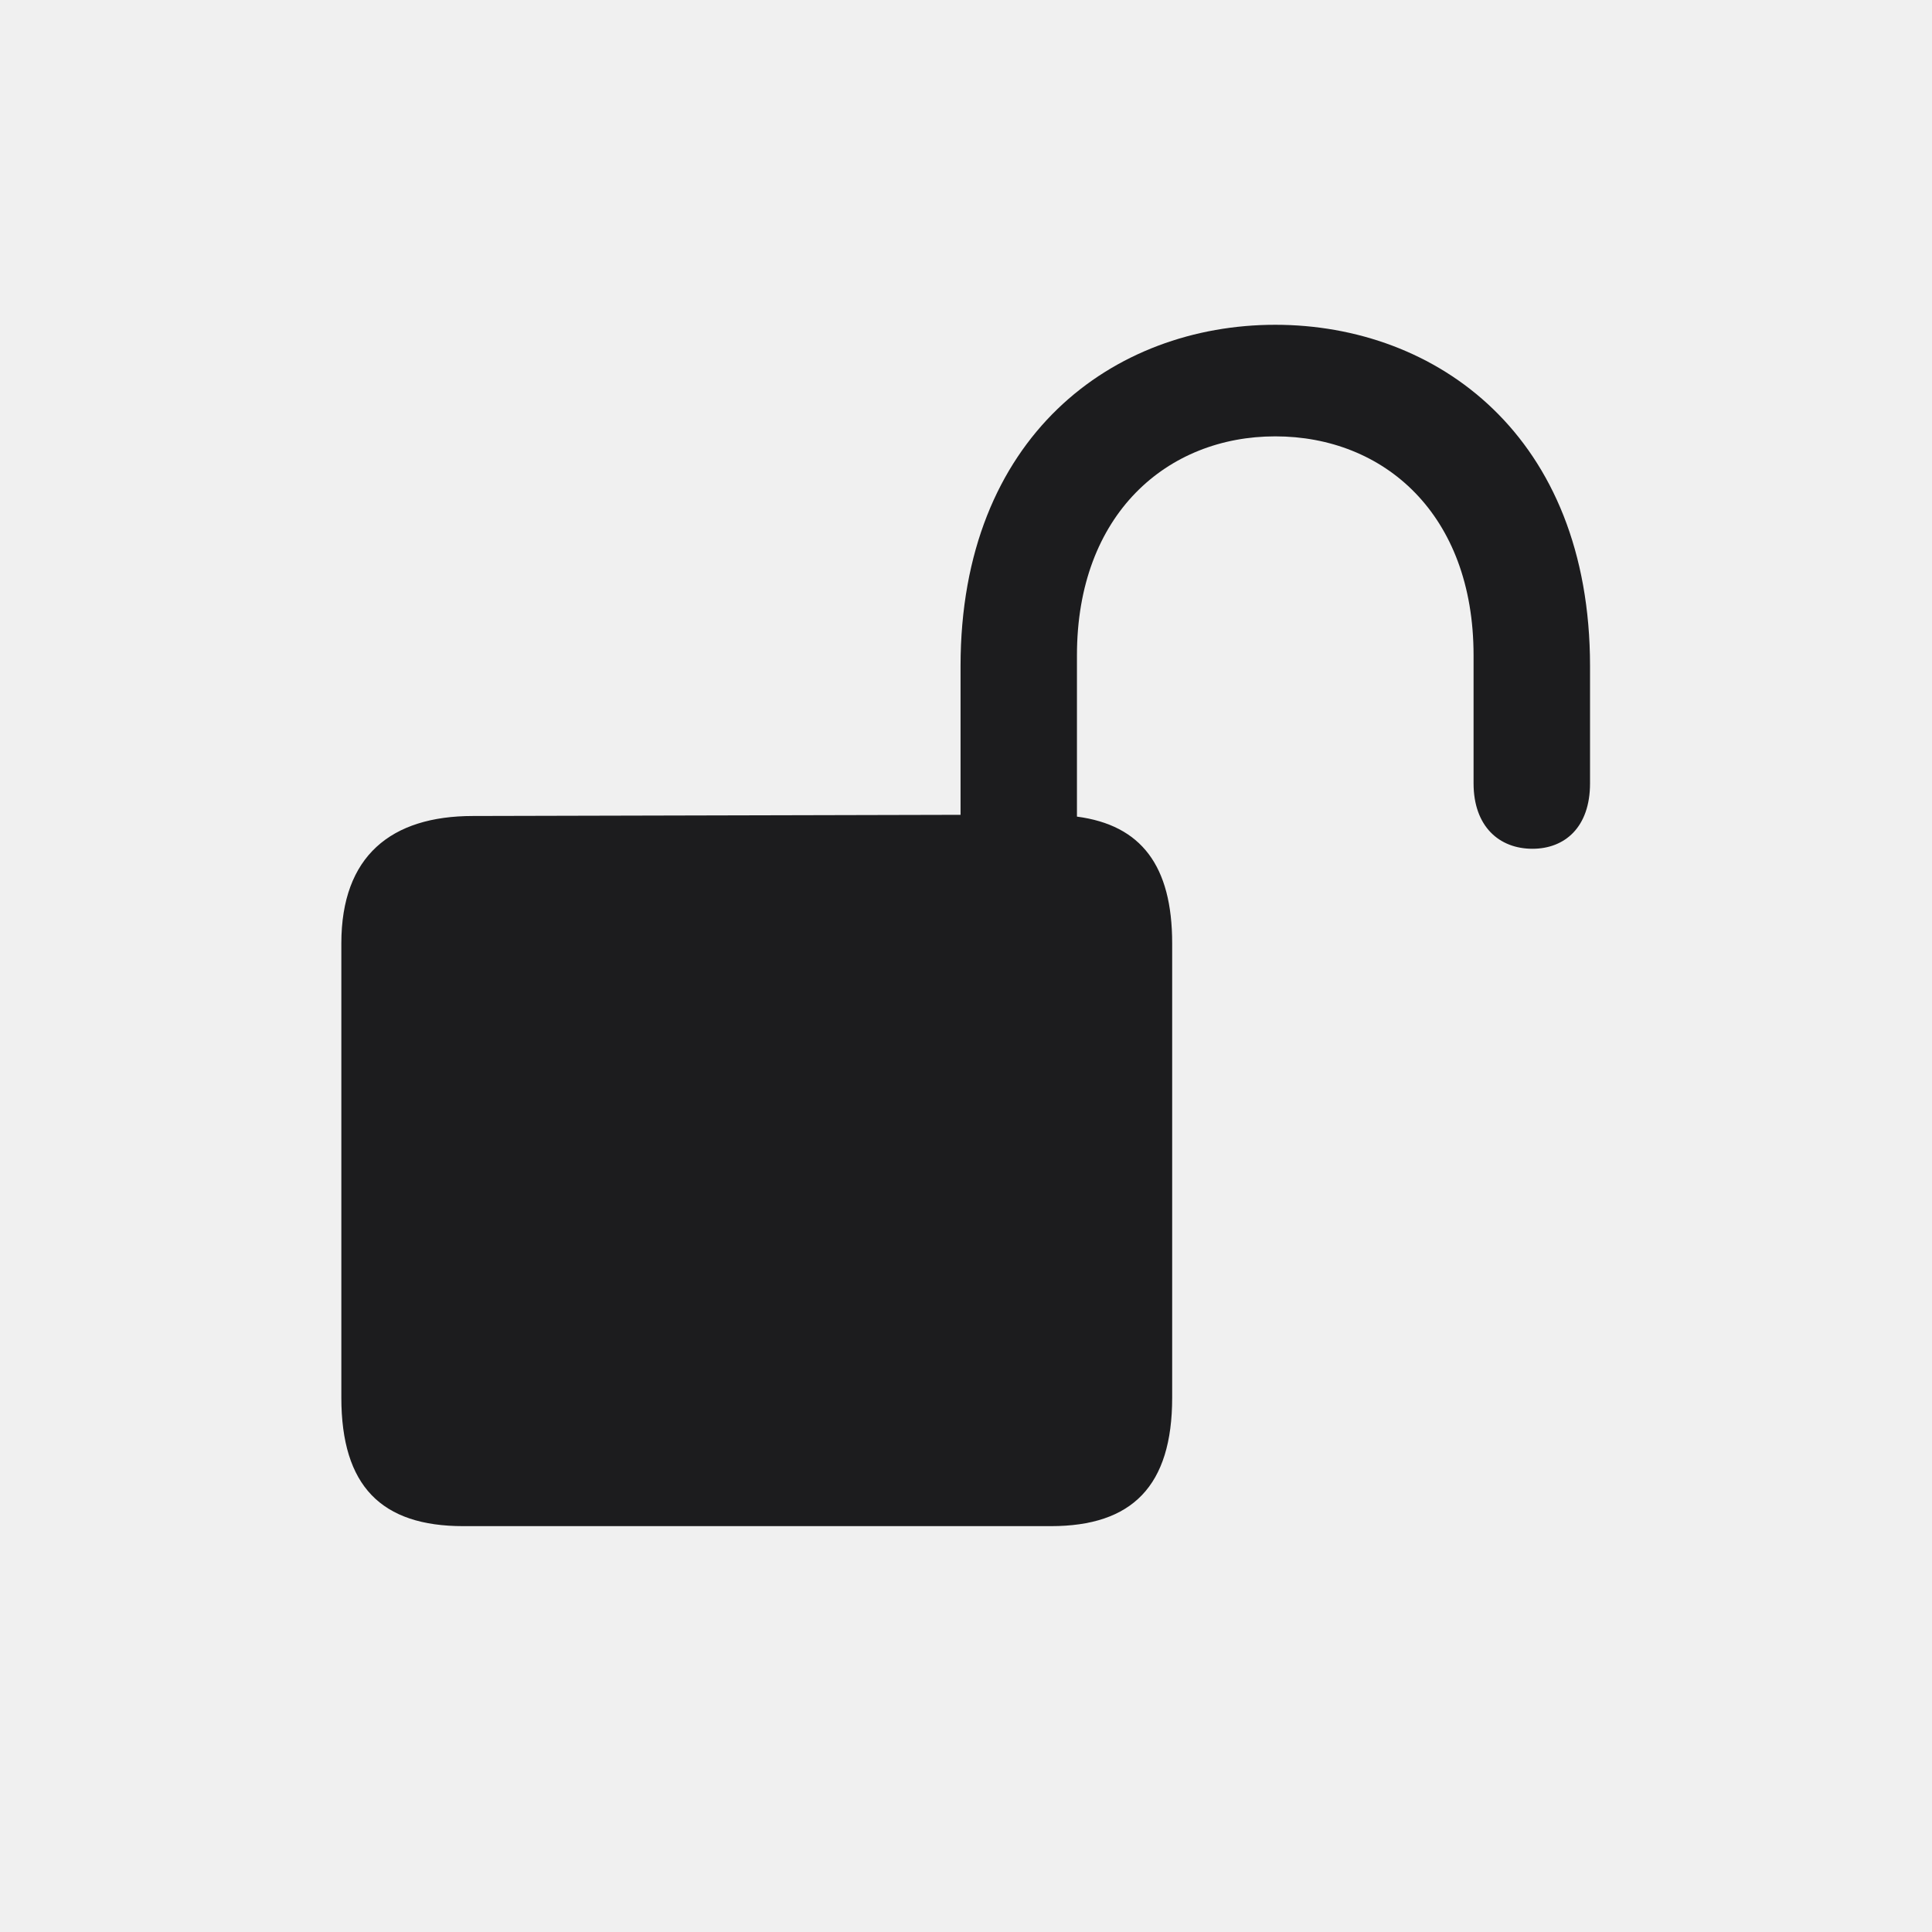
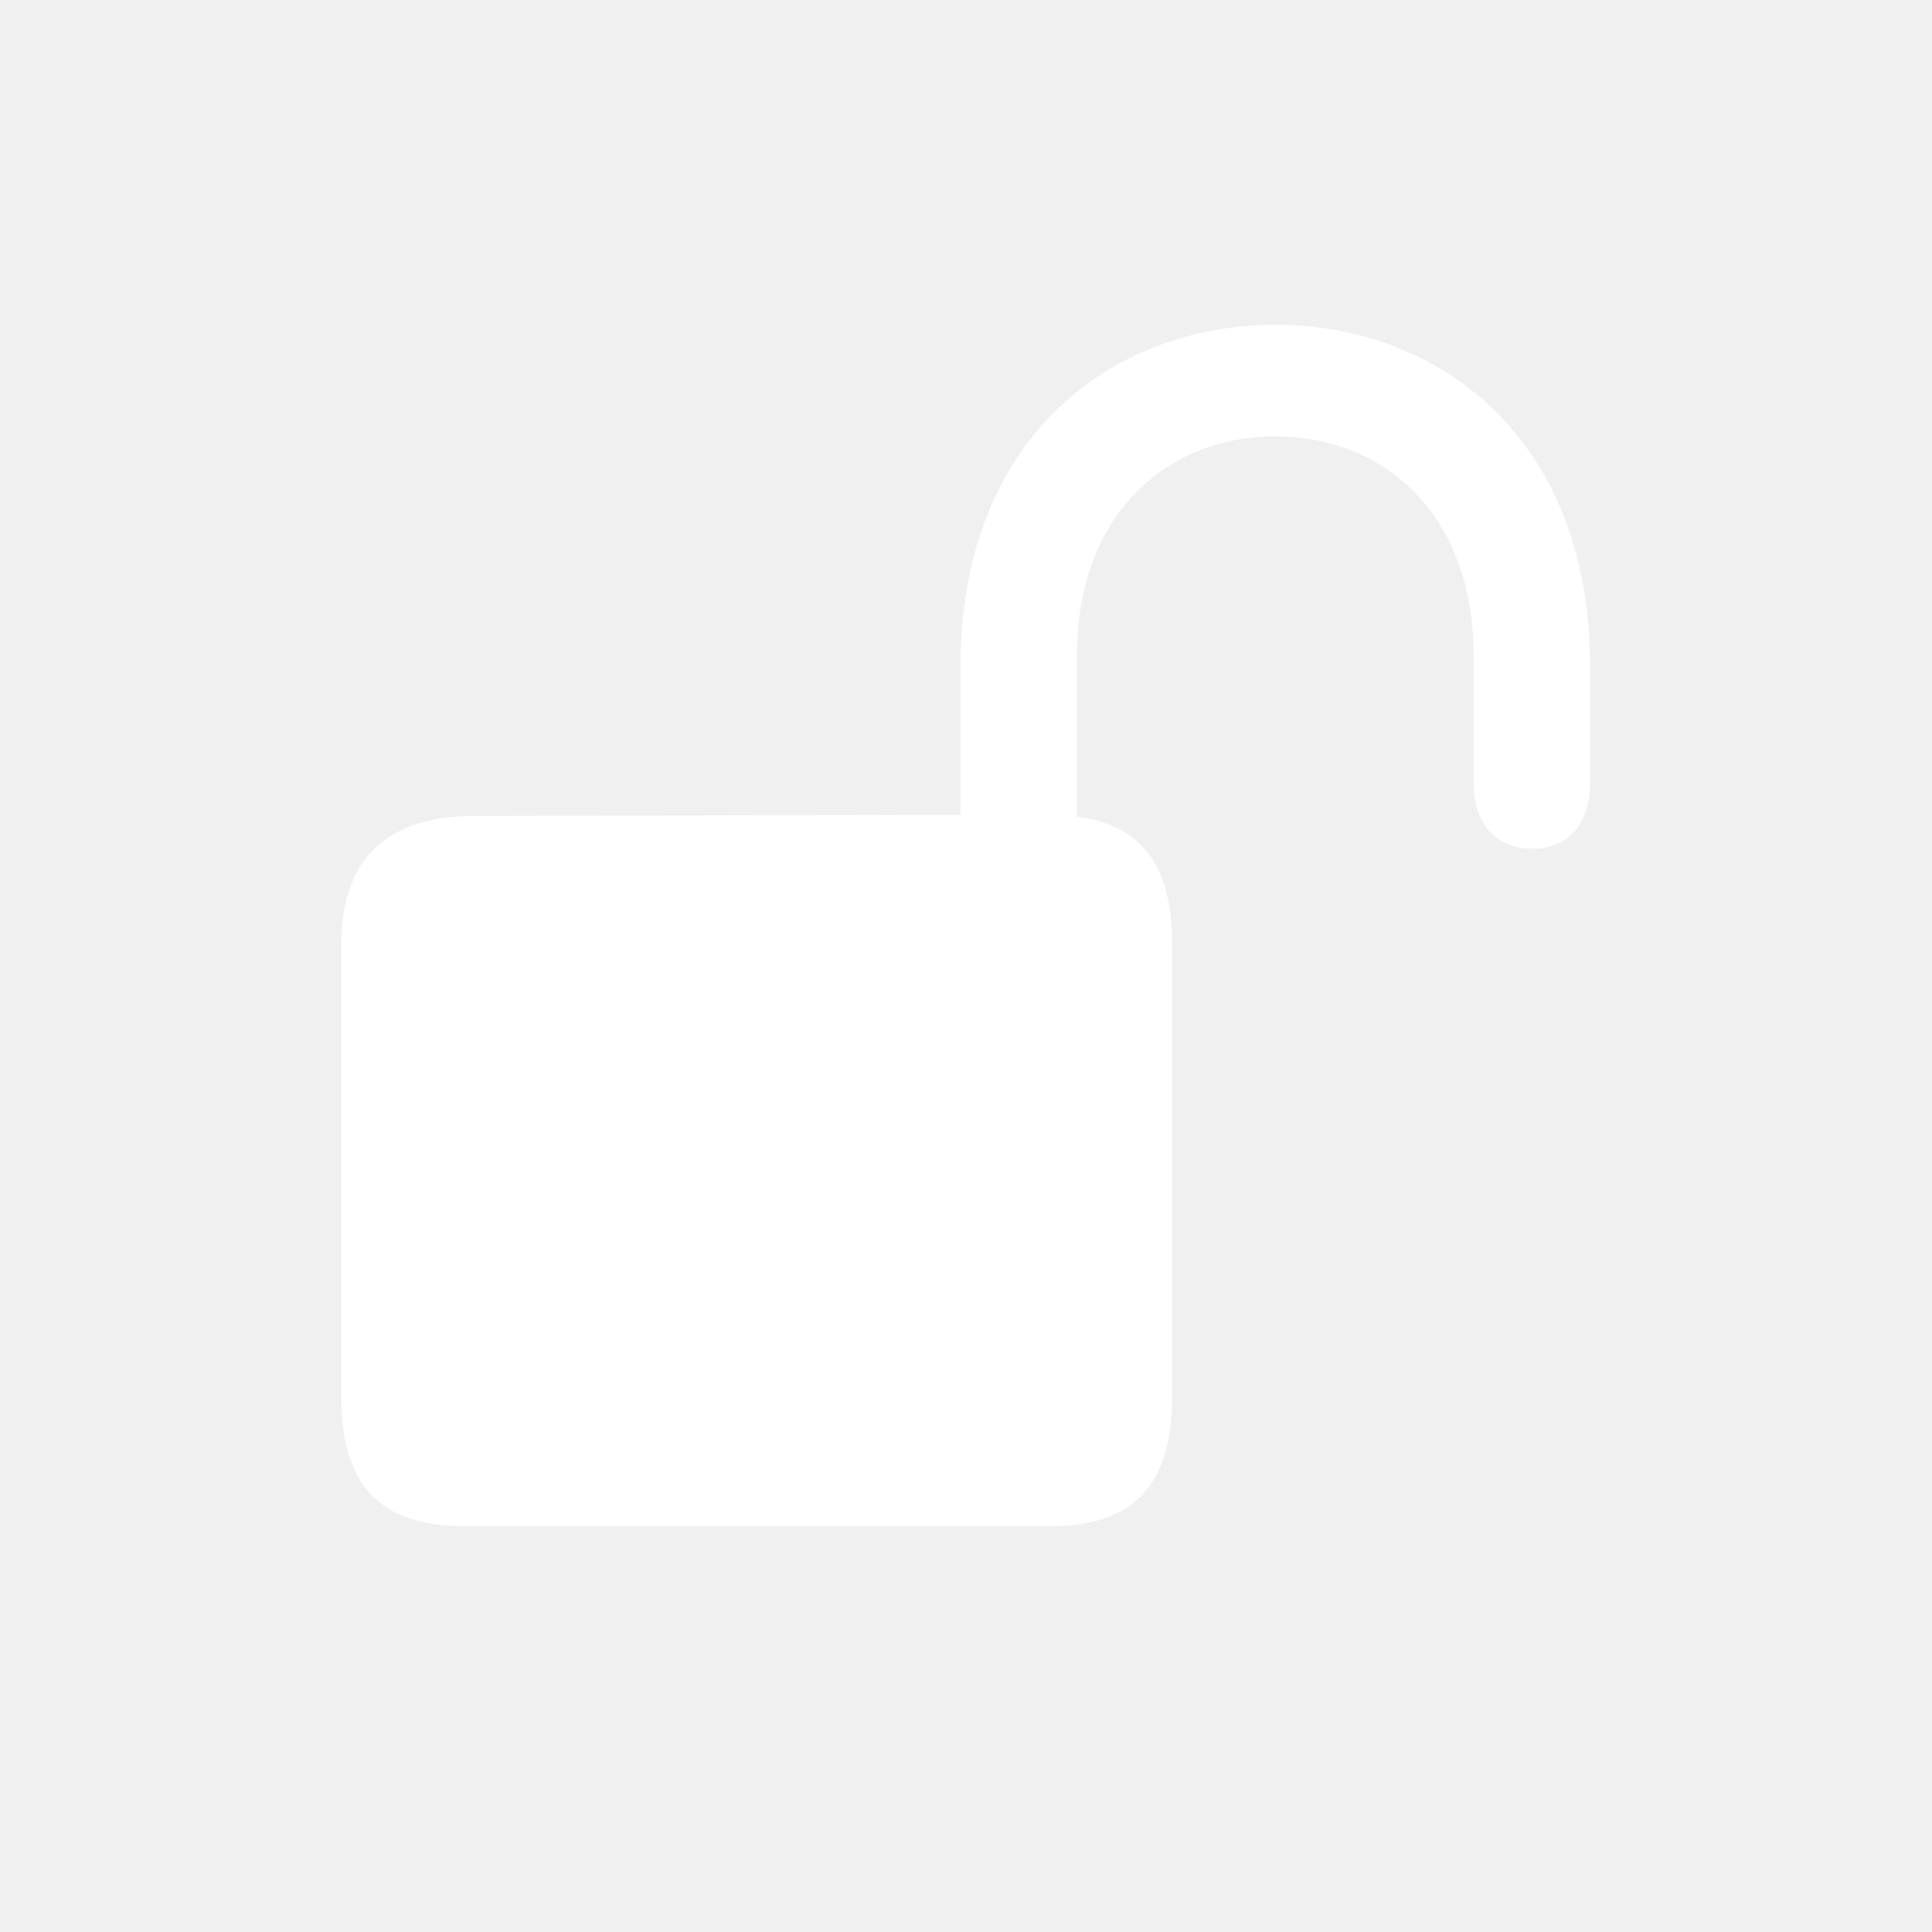
<svg xmlns="http://www.w3.org/2000/svg" width="28" height="28" viewBox="0 0 28 28" fill="none">
-   <path d="M6.714 22.118H15.23C16.408 22.118 16.988 21.538 16.988 20.255V13.672C16.988 12.547 16.54 11.958 15.608 11.835V9.497C15.608 7.449 16.918 6.324 18.482 6.324C20.056 6.324 21.356 7.449 21.356 9.497V11.352C21.356 11.976 21.726 12.301 22.209 12.301C22.675 12.301 23.044 11.993 23.044 11.352V9.655C23.044 6.315 20.82 4.707 18.482 4.707C16.145 4.707 13.921 6.315 13.921 9.655V11.809L6.854 11.826C5.668 11.826 4.947 12.406 4.947 13.672V20.255C4.947 21.538 5.527 22.118 6.714 22.118Z" fill="#1C1C1E" />
+   <path d="M6.714 22.118H15.23C16.408 22.118 16.988 21.538 16.988 20.255V13.672C16.988 12.547 16.54 11.958 15.608 11.835V9.497C15.608 7.449 16.918 6.324 18.482 6.324C20.056 6.324 21.356 7.449 21.356 9.497V11.352C21.356 11.976 21.726 12.301 22.209 12.301C22.675 12.301 23.044 11.993 23.044 11.352V9.655C23.044 6.315 20.82 4.707 18.482 4.707C16.145 4.707 13.921 6.315 13.921 9.655V11.809L6.854 11.826C5.668 11.826 4.947 12.406 4.947 13.672V20.255C4.947 21.538 5.527 22.118 6.714 22.118Z" fill="white" />
</svg>
